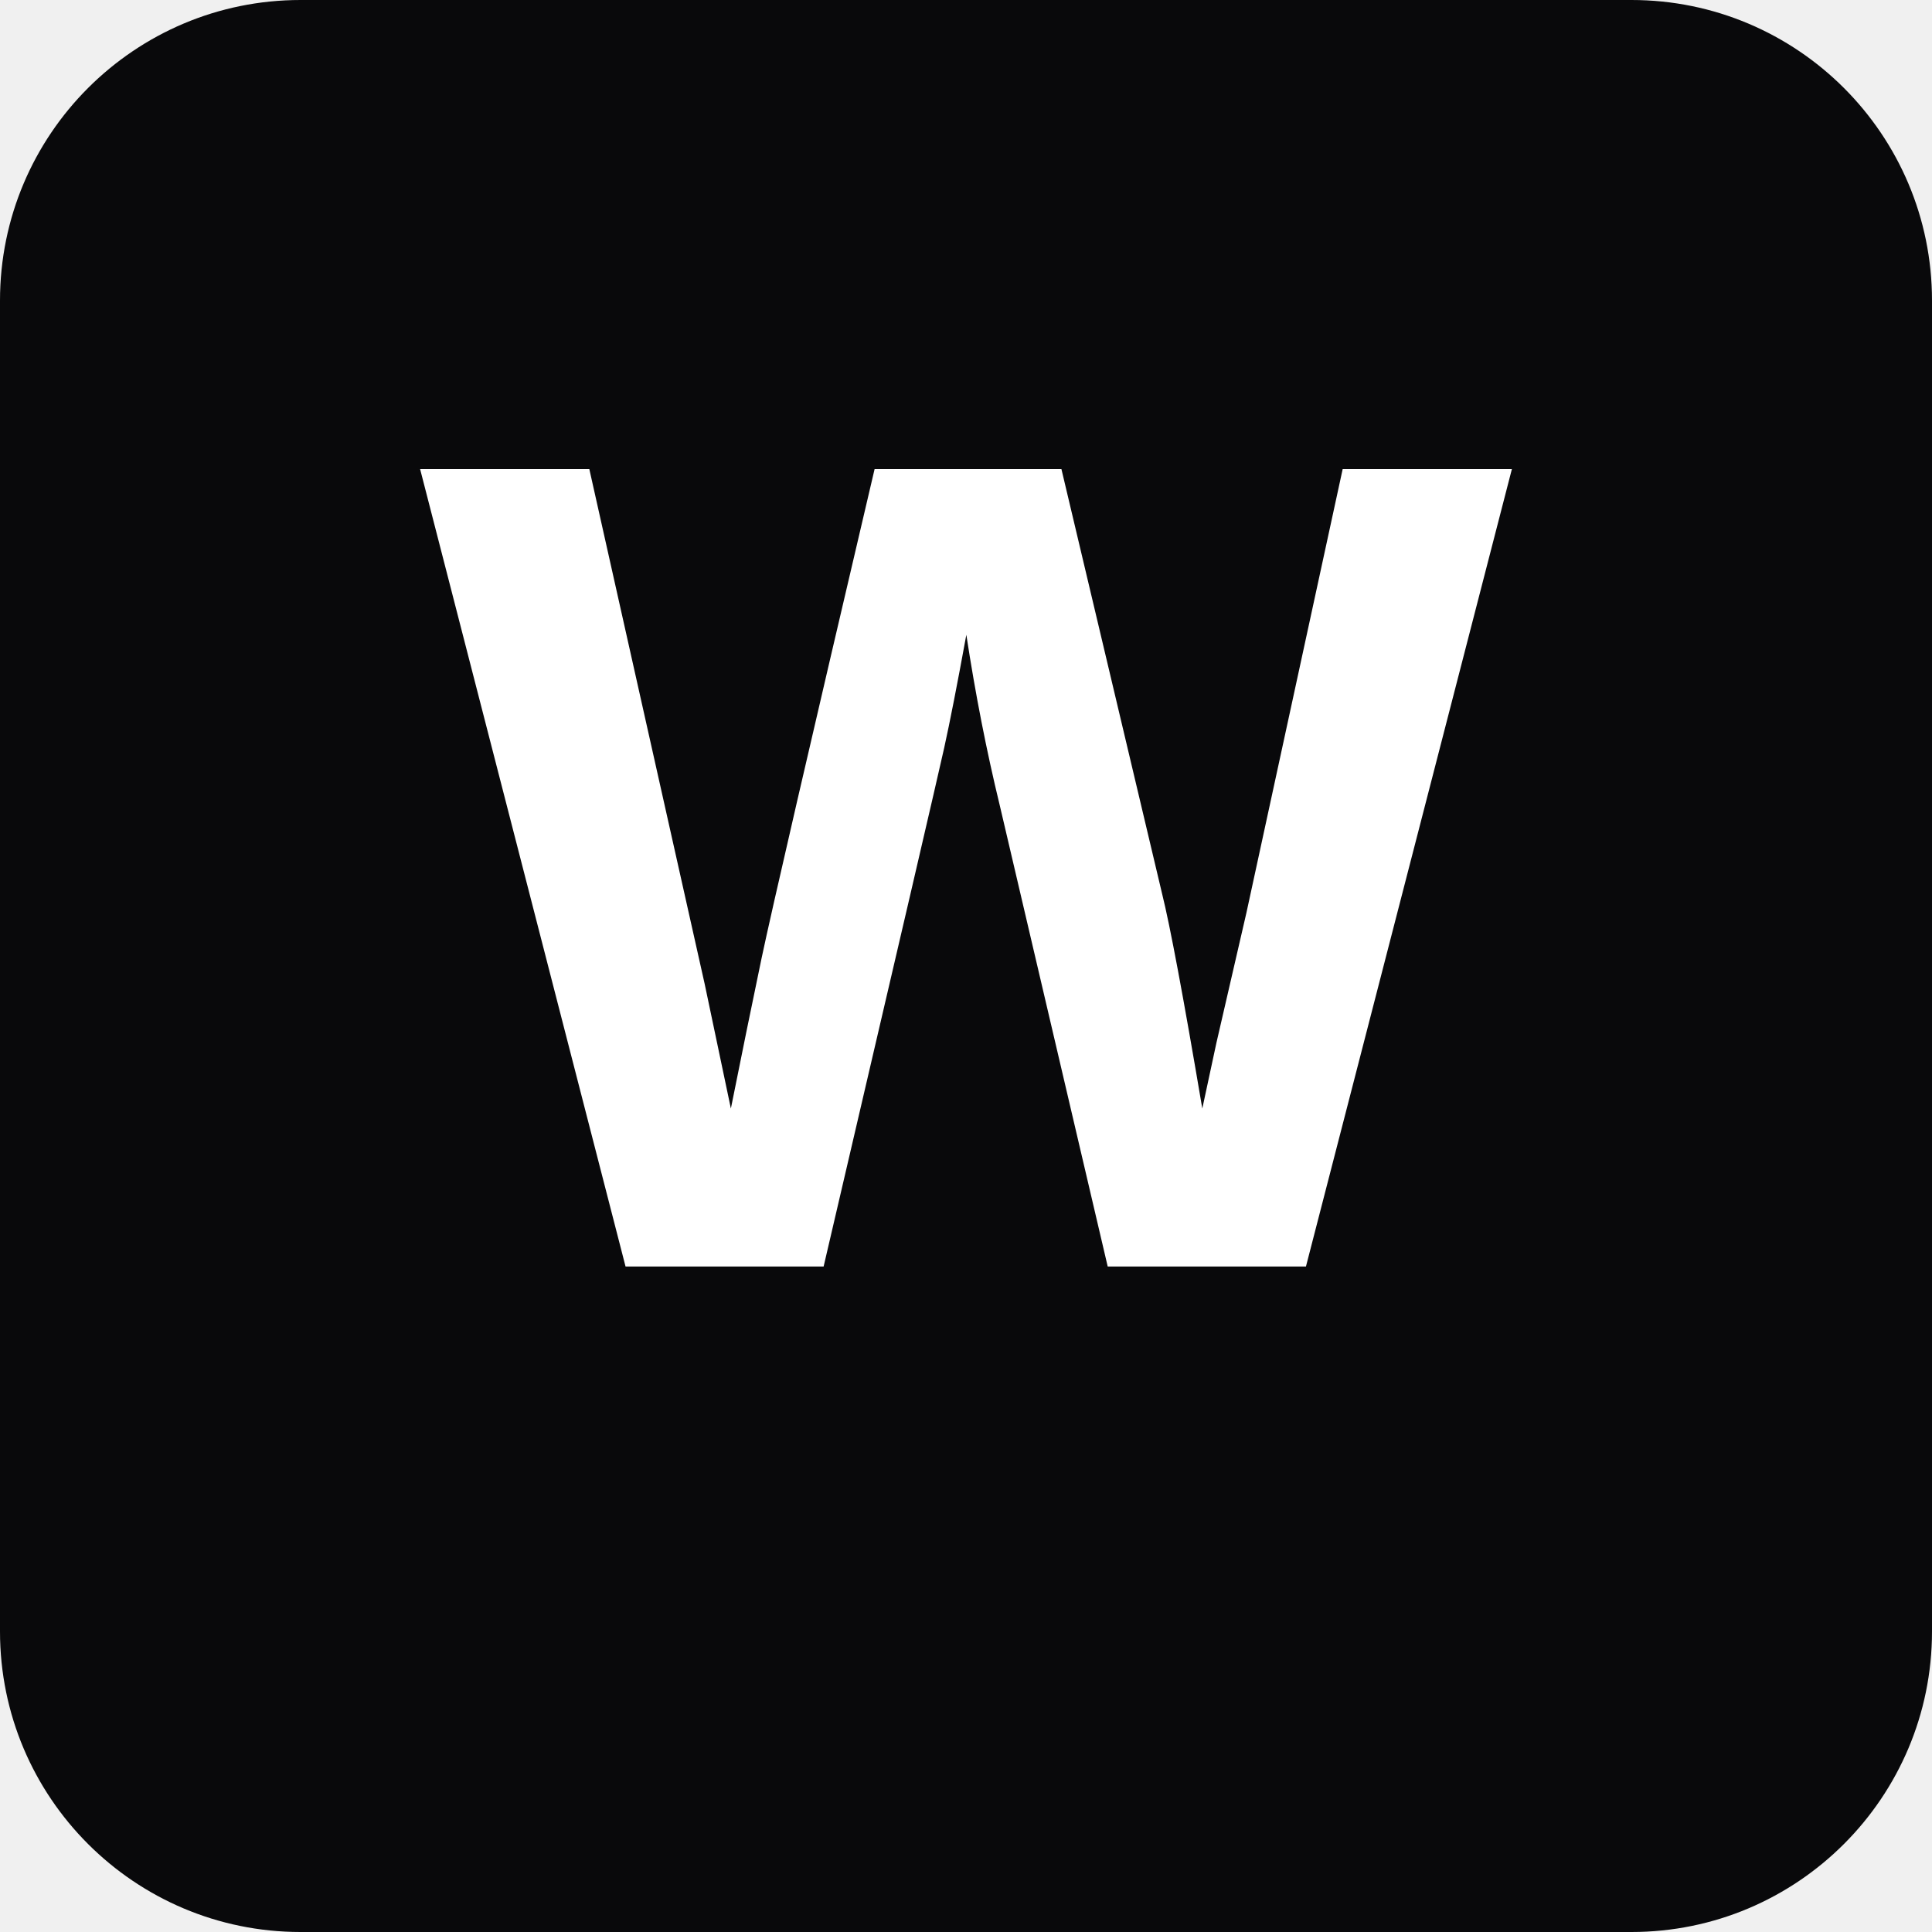
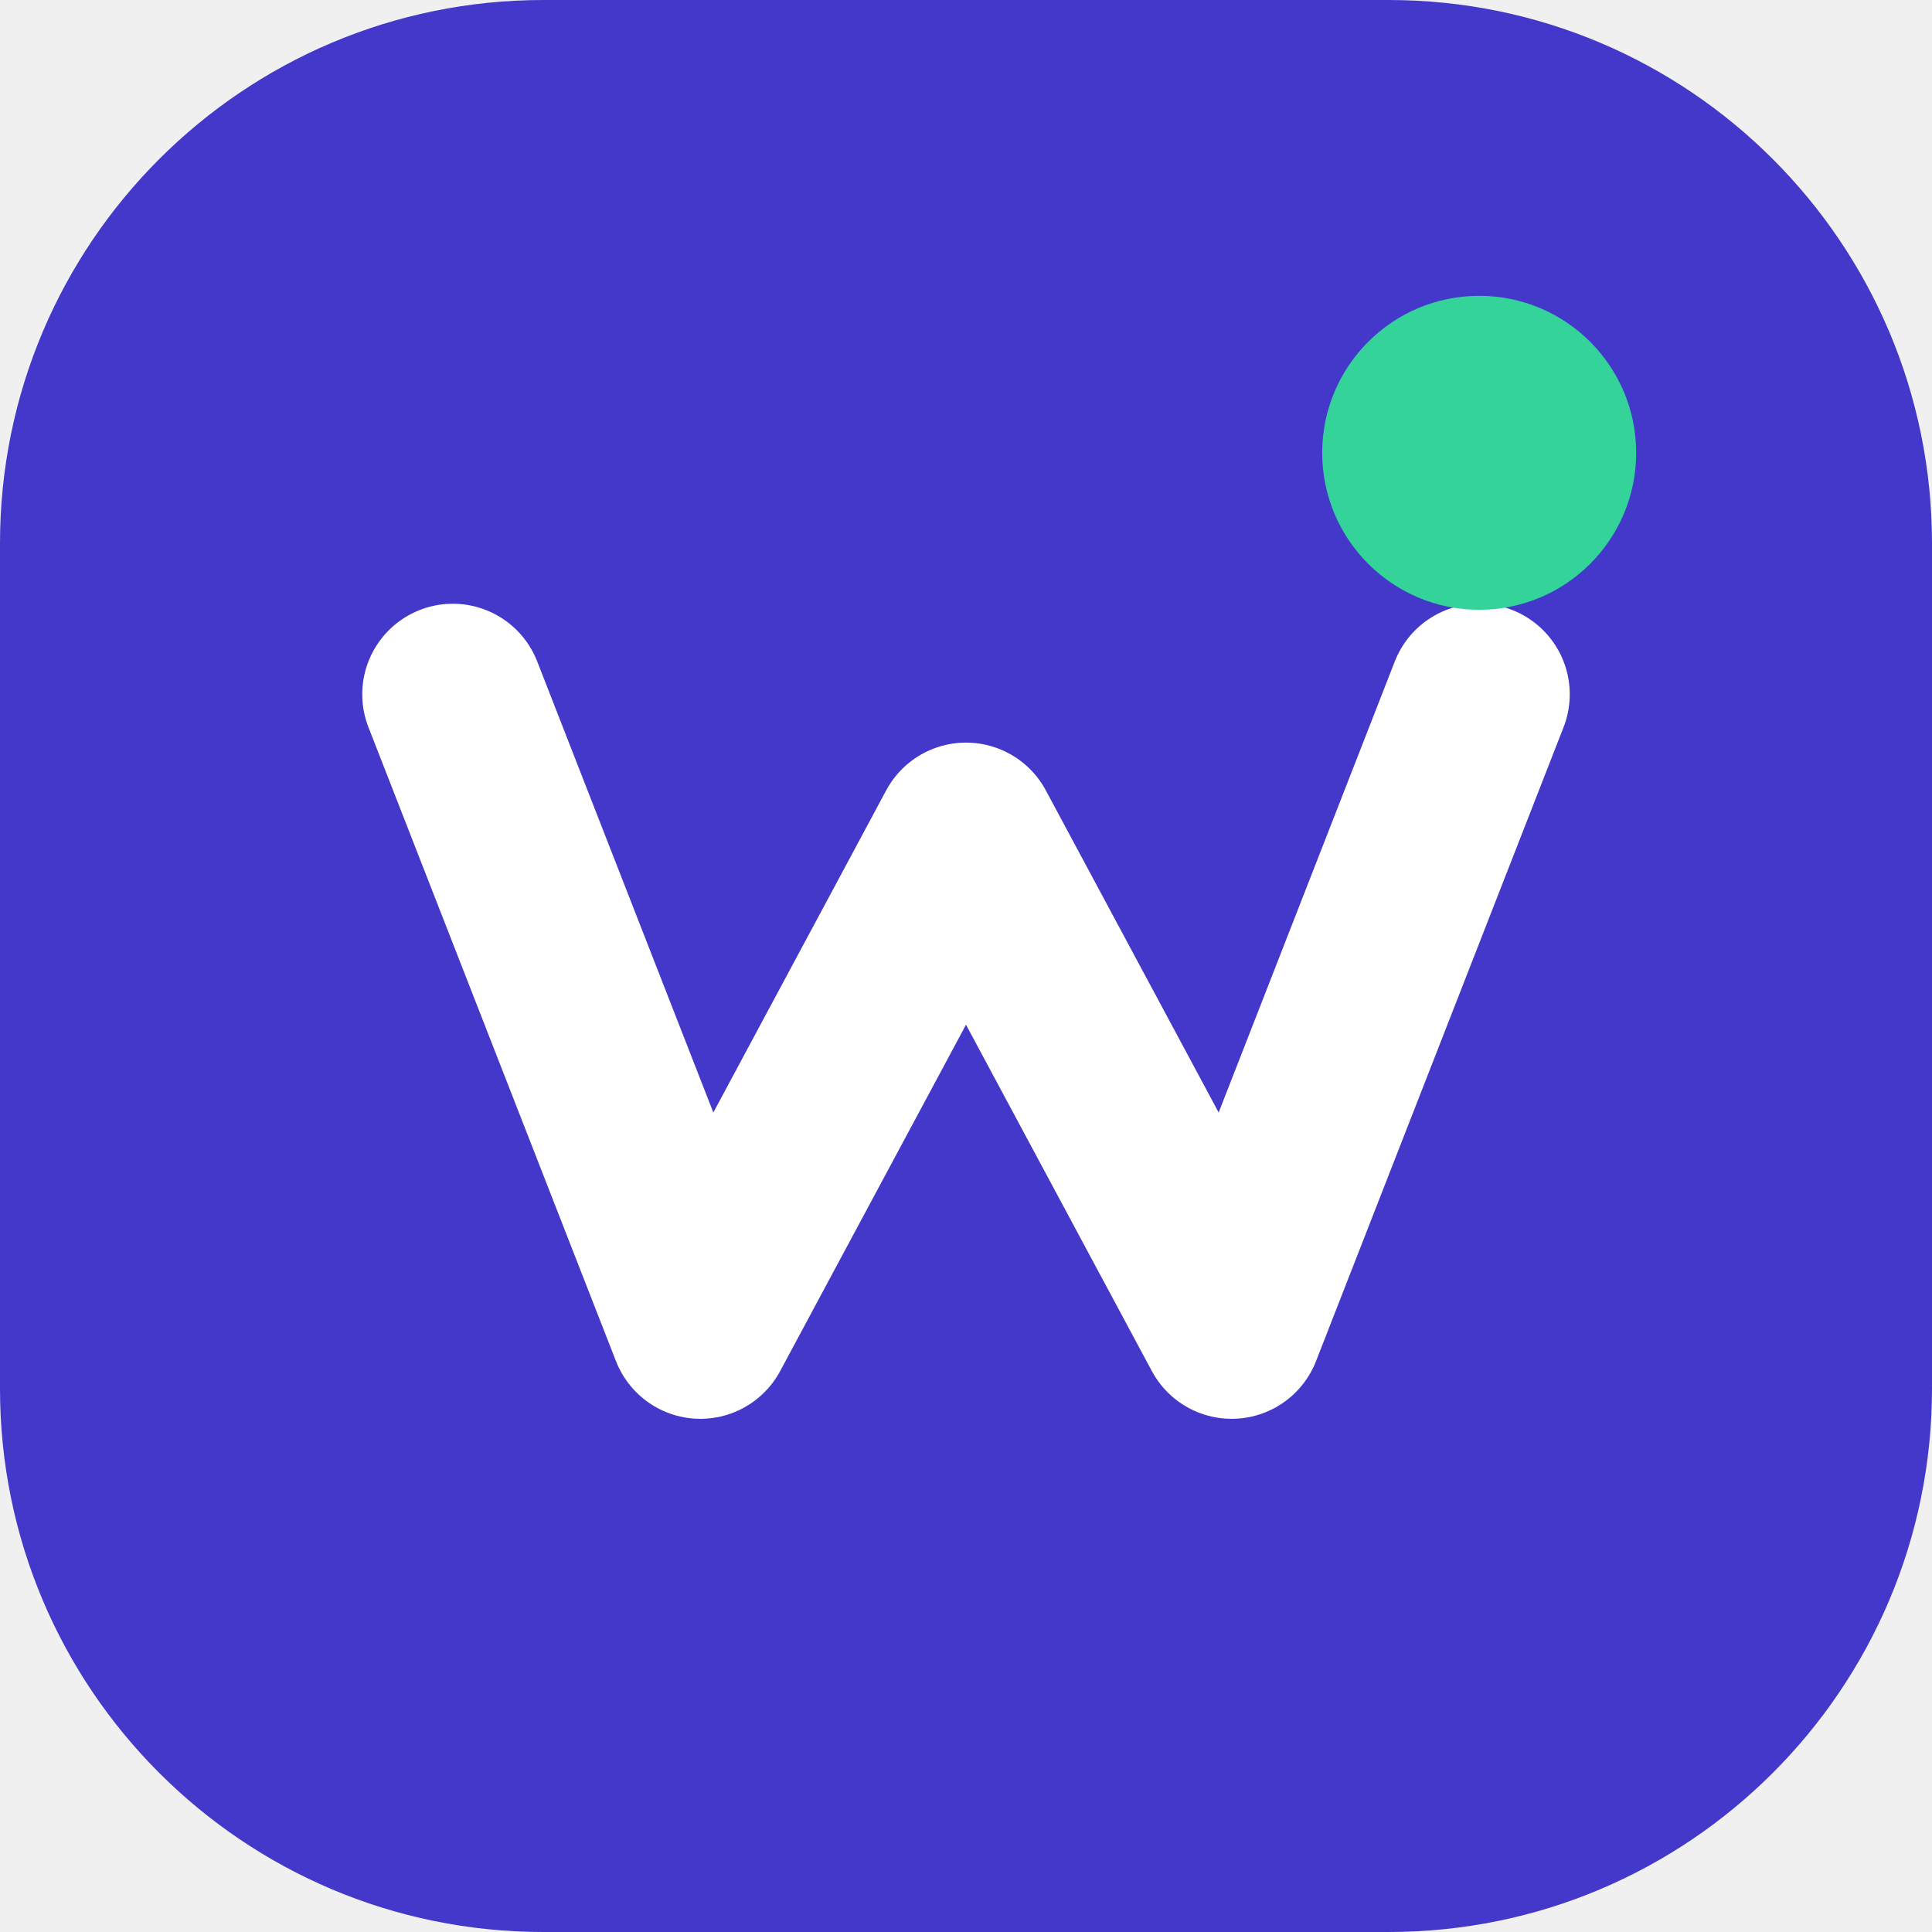
- <svg xmlns="http://www.w3.org/2000/svg" width="180" height="180" viewBox="0 0 180 180" fill="none">
-   <style>
-     .bg { fill: #09090b; }
-     .fg { fill: #ffffff; }
-     @media (prefers-color-scheme: light) {
-       .bg { fill: #ffffff; }
-       .fg { fill: #09090b; }
-     }
-   </style>
-   <rect class="bg" width="180" height="180" rx="28" />
-   <text class="fg" x="90" y="118" text-anchor="middle" font-family="'Arial Black', 'Helvetica Neue', Arial, sans-serif" font-weight="900" font-size="108" letter-spacing="-3">W</text>
+ <svg xmlns="http://www.w3.org/2000/svg" width="180" height="180" viewBox="0 0 32 32">
+   <rect width="32" height="32" rx="9" fill="#4338CA" />
+   <path d="M7.5 11.5 L11.6 22 L16 13.8 L20.4 22 L24.5 11.5" fill="none" stroke="#FFFFFF" stroke-width="3" stroke-linecap="round" stroke-linejoin="round" />
+   <circle cx="24.5" cy="7.5" r="2.6" fill="#34D399" />
</svg>
